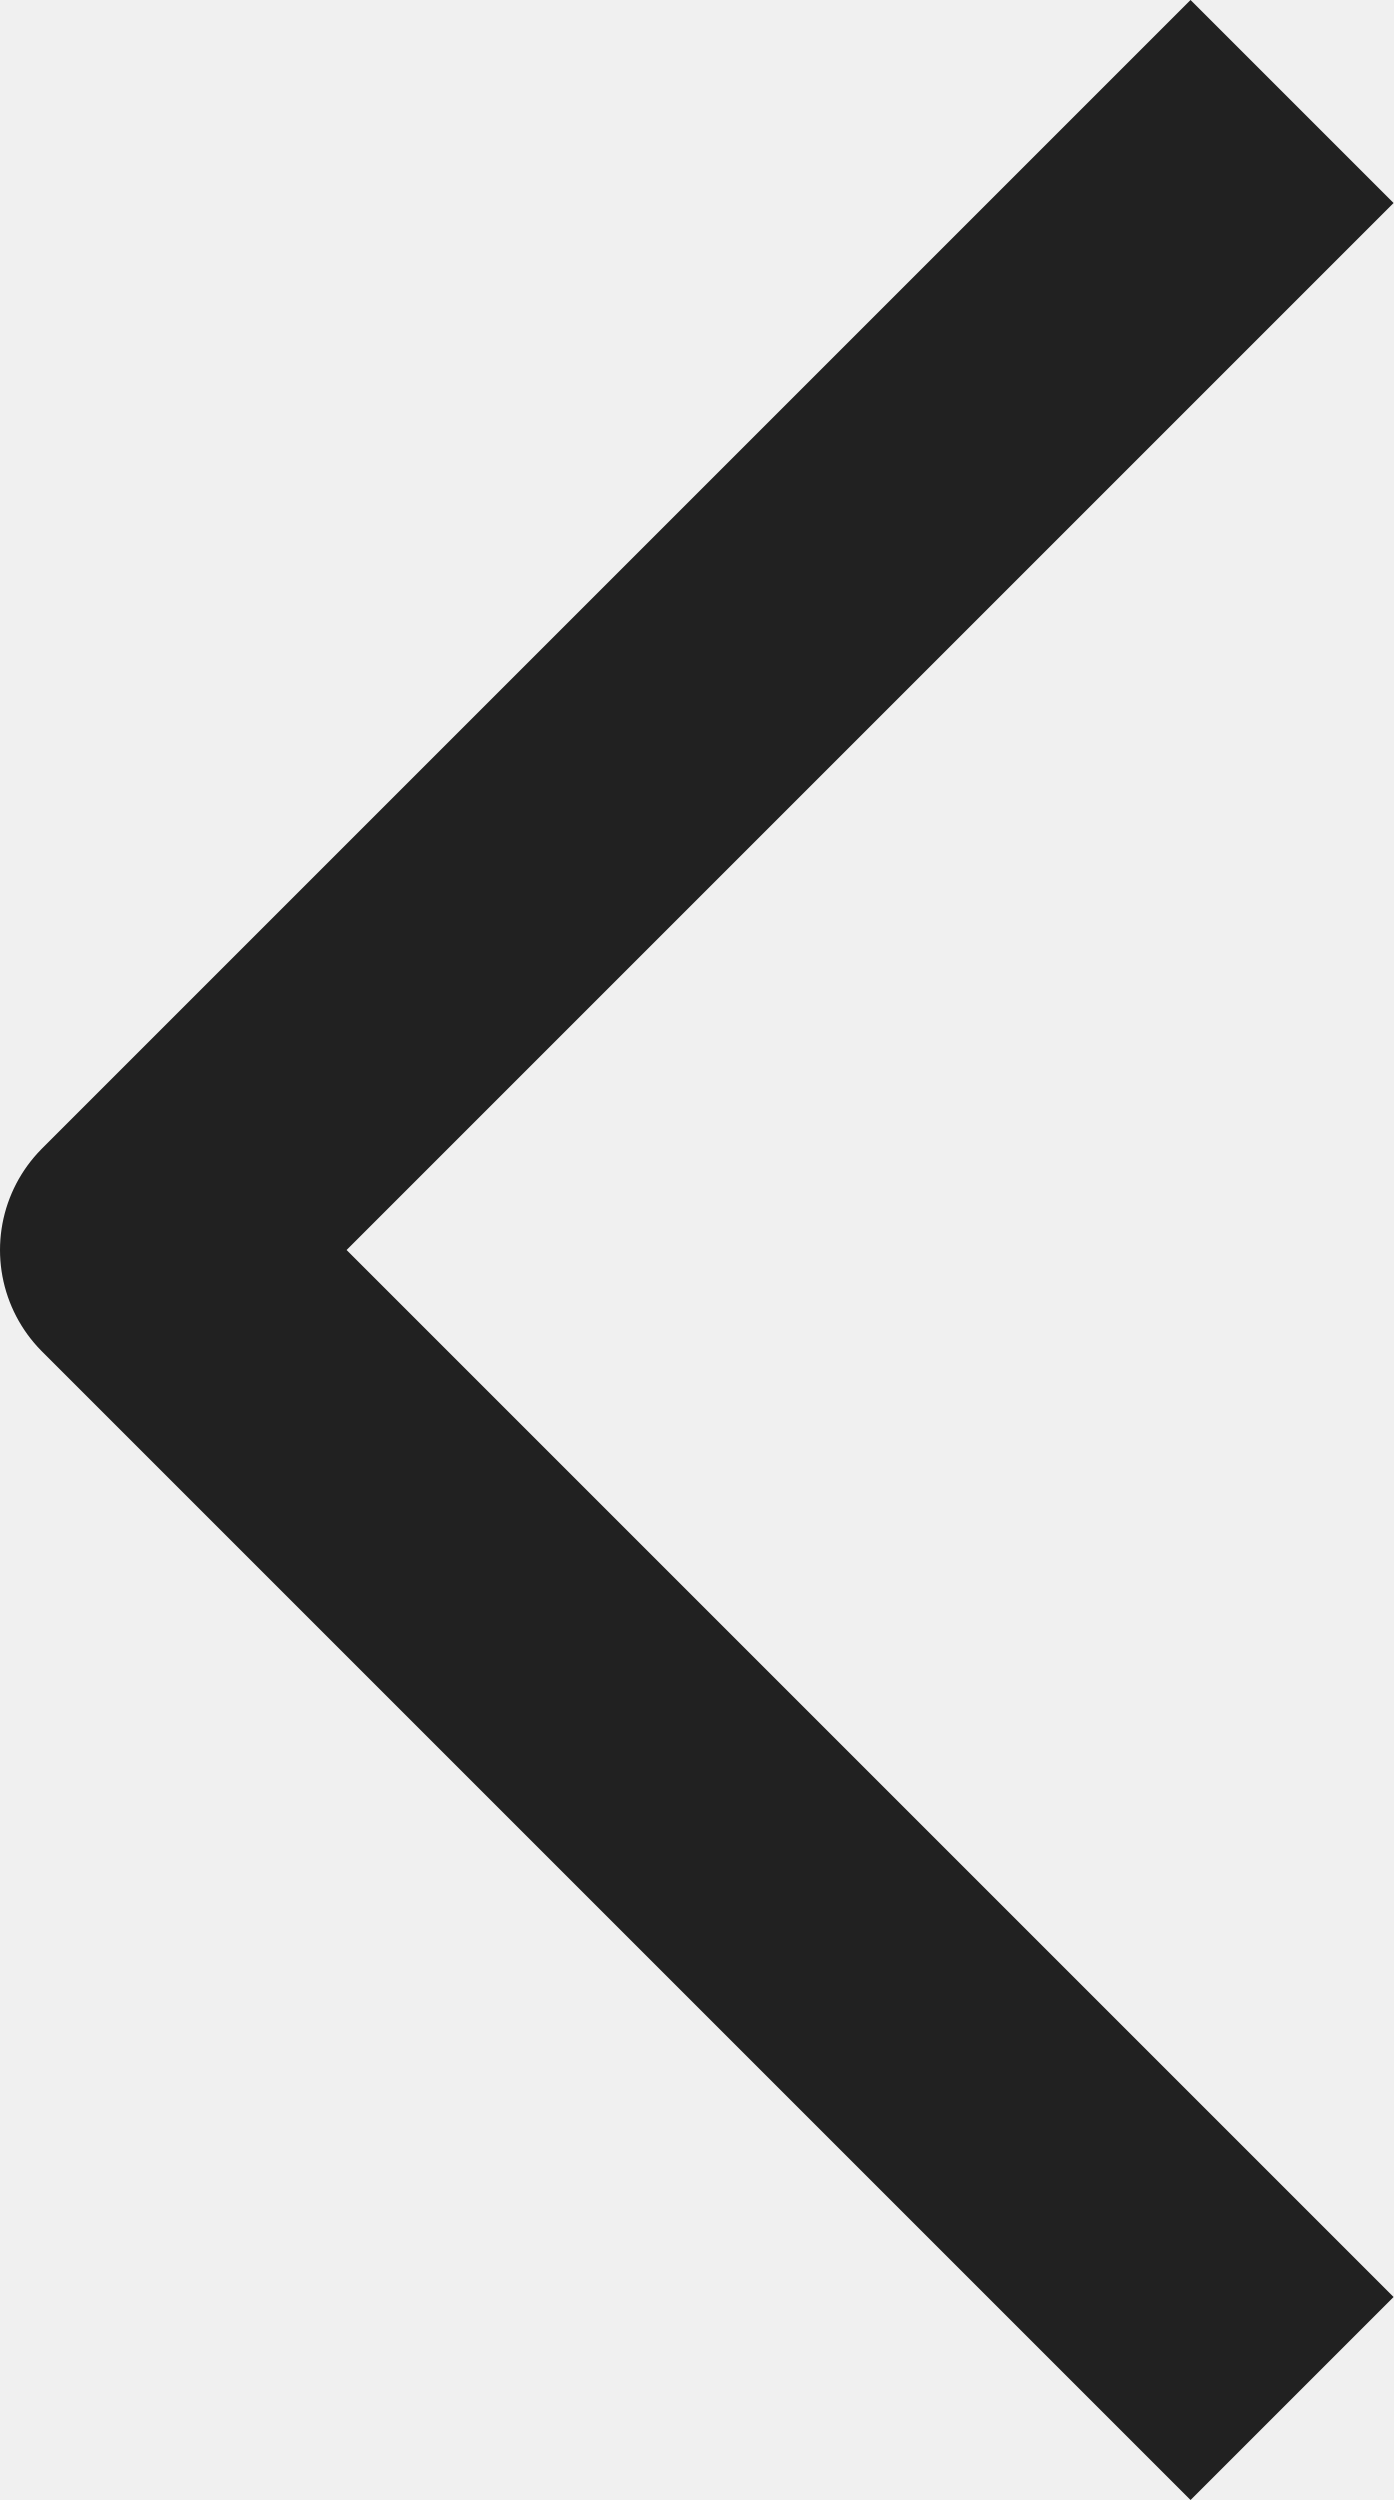
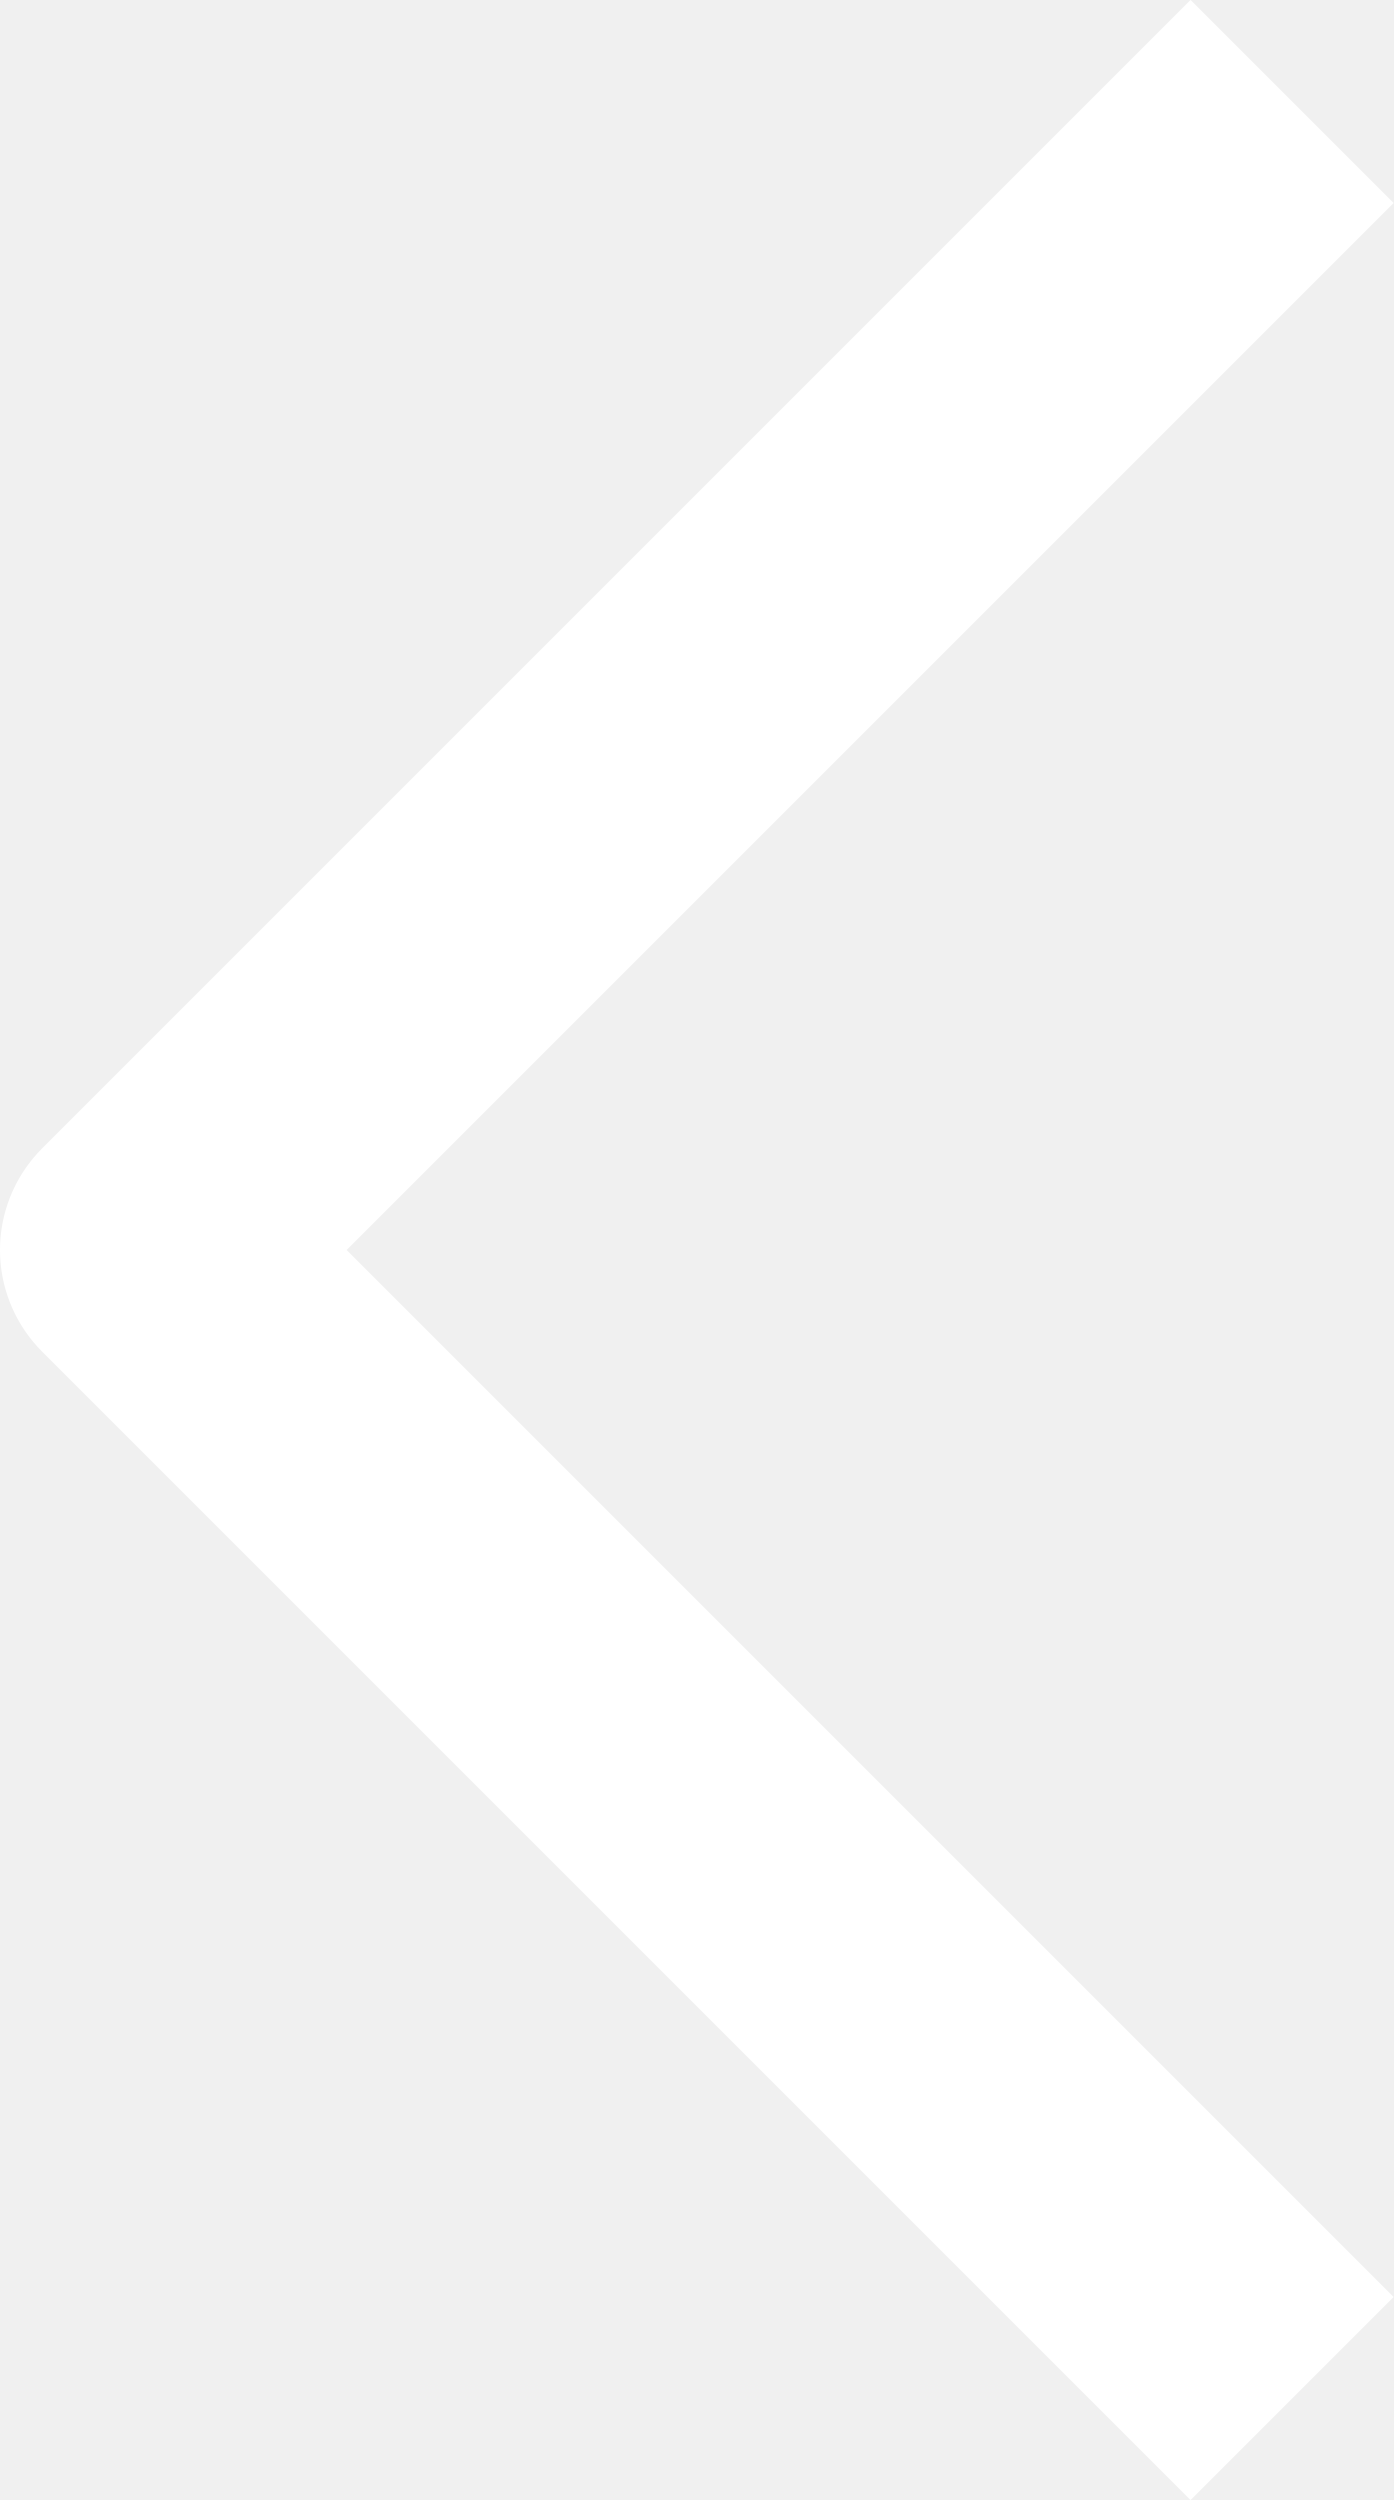
<svg xmlns="http://www.w3.org/2000/svg" width="9.707" height="17.414" viewBox="0 0 9.707 17.414">
-   <path id="패스_9" data-name="패스 9" d="M135.951,1215l-8,8,8,8" transform="translate(-126.951 -1214.293)" fill="none" stroke="#212121" stroke-linejoin="round" stroke-width="2" />
+   <path id="패스_9" data-name="패스 9" d="M135.951,1215l-8,8,8,8" transform="translate(-126.951 -1214.293)" fill="none" stroke="#FFFFFF" stroke-linejoin="round" stroke-width="2" />
</svg>
